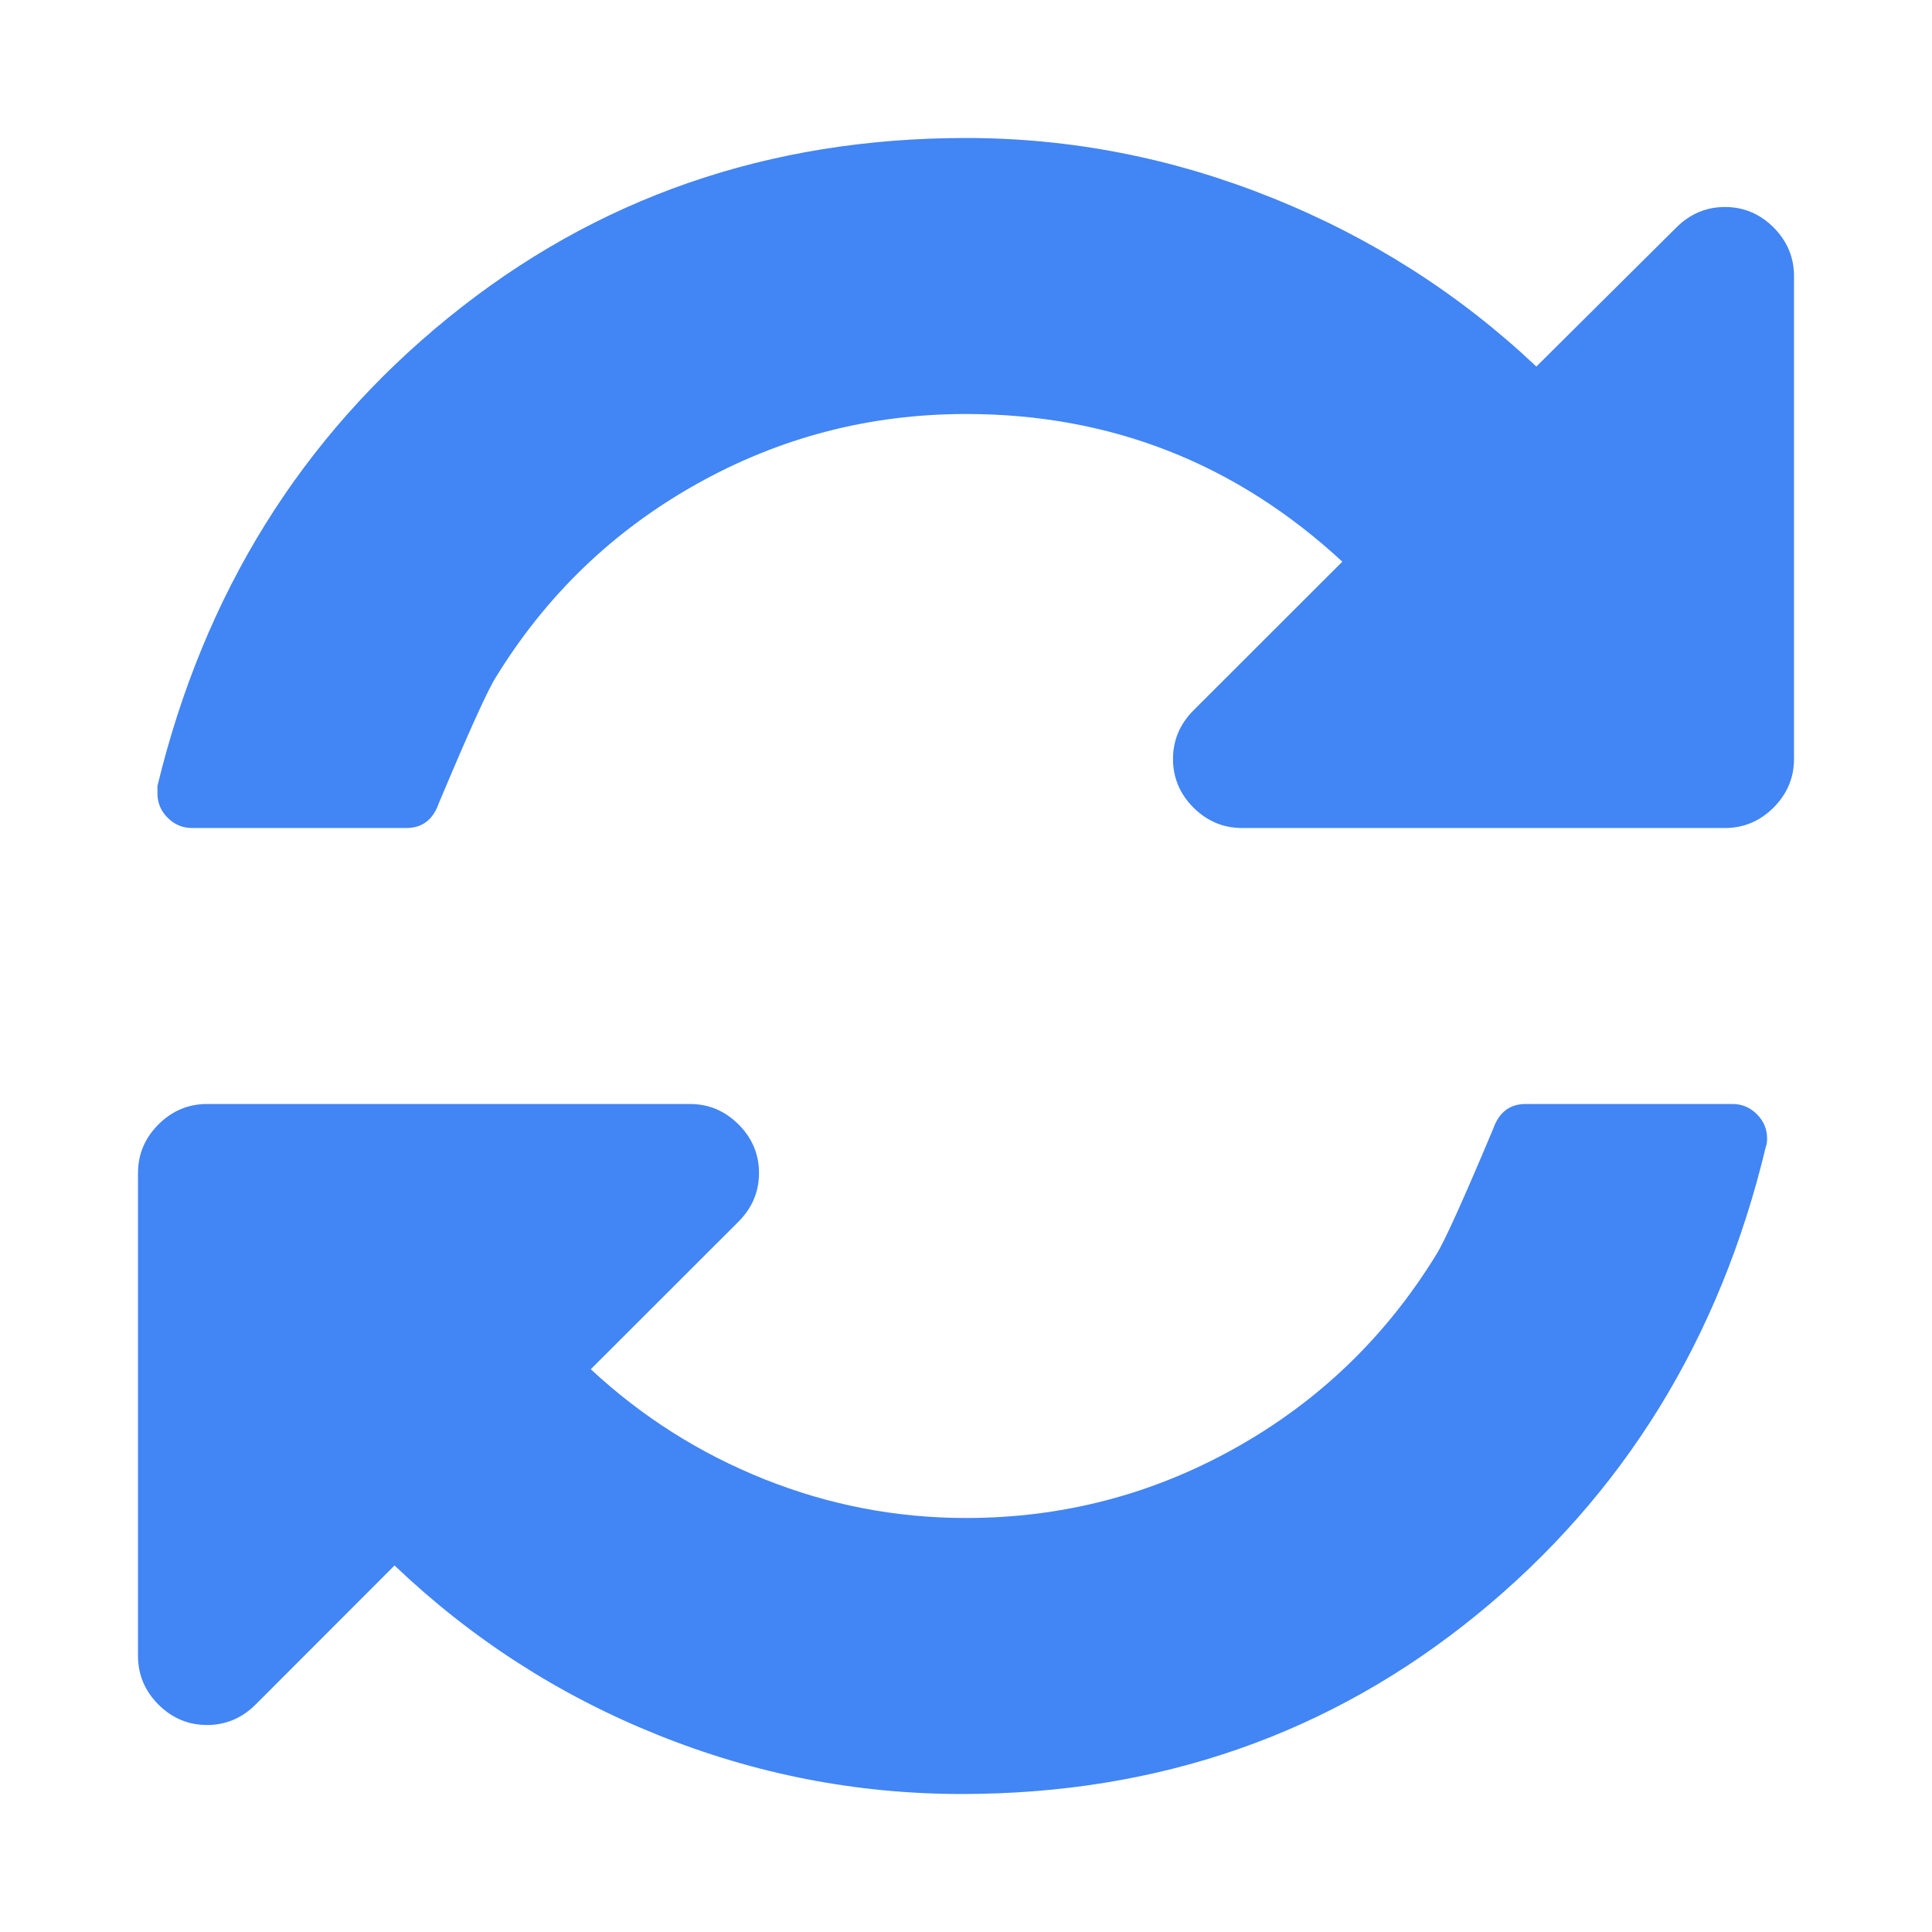
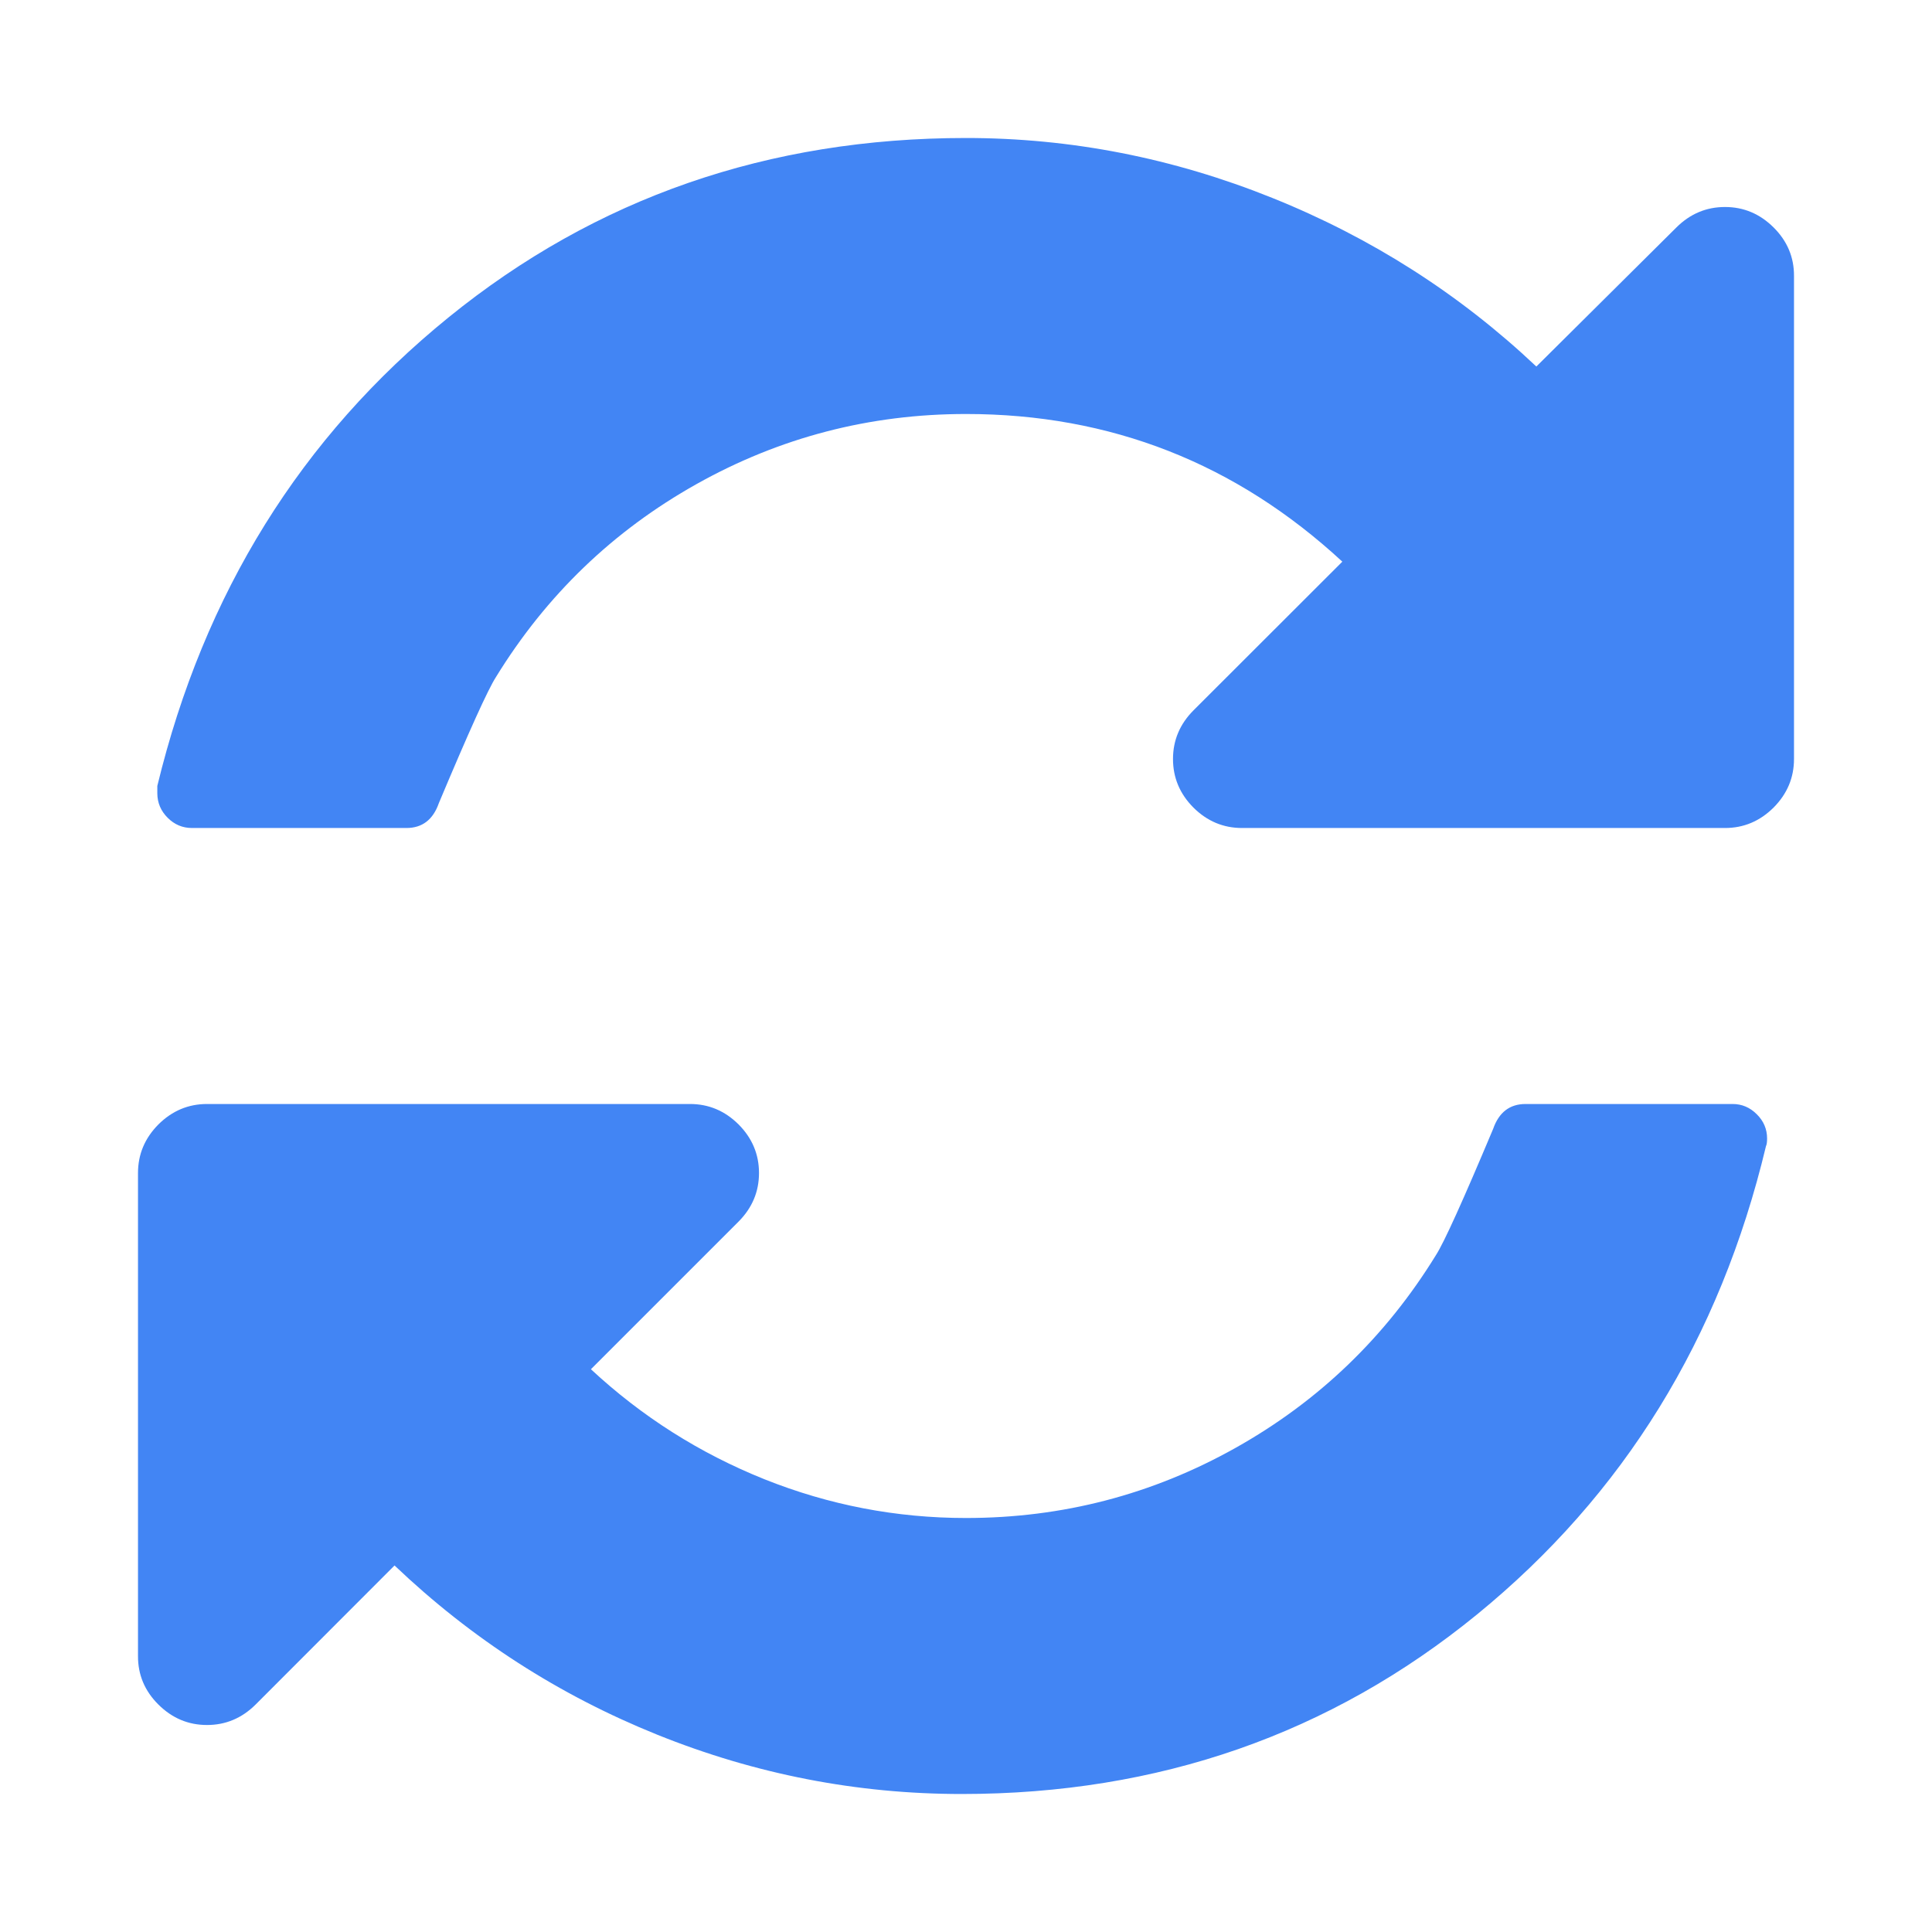
- <svg xmlns="http://www.w3.org/2000/svg" fill="#4285f4" width="800px" height="800px" viewBox="0 0 14 14" role="img" focusable="false" aria-hidden="true">
-   <g id="SVGRepo_bgCarrier" stroke-width="0" />
-   <g id="SVGRepo_tracerCarrier" stroke-linecap="round" stroke-linejoin="round" />
-   <g id="SVGRepo_iconCarrier">
-     <path d="m 12.805,8.25 q 0,0.039 -0.008,0.055 -0.5,2.094 -2.094,3.395 Q 9.109,13 6.969,13 5.828,13 4.762,12.57 3.695,12.141 2.859,11.344 L 1.852,12.352 Q 1.703,12.5 1.5,12.5 1.297,12.5 1.148,12.352 1,12.203 1,12 V 8.5 Q 1,8.297 1.148,8.148 1.297,8 1.5,8 H 5 Q 5.203,8 5.352,8.148 5.5,8.297 5.5,8.5 5.5,8.703 5.352,8.852 L 4.281,9.922 Q 4.836,10.438 5.539,10.719 6.242,11 7,11 8.047,11 8.953,10.492 9.859,9.984 10.406,9.094 10.492,8.961 10.82,8.18 10.883,8 11.055,8 h 1.5 q 0.102,0 0.176,0.074 0.074,0.074 0.074,0.176 z M 13,2 V 5.5 Q 13,5.703 12.852,5.852 12.703,6 12.5,6 H 9 Q 8.797,6 8.648,5.852 8.5,5.703 8.5,5.5 8.5,5.297 8.648,5.148 L 9.727,4.07 Q 8.57,3 7,3 5.953,3 5.047,3.508 4.141,4.016 3.594,4.906 3.508,5.039 3.18,5.82 3.117,6 2.945,6 H 1.391 Q 1.289,6 1.215,5.926 1.141,5.852 1.141,5.75 V 5.695 Q 1.648,3.602 3.25,2.301 4.852,1 7,1 8.141,1 9.219,1.434 10.297,1.867 11.133,2.656 L 12.148,1.648 Q 12.297,1.5 12.5,1.5 12.703,1.5 12.852,1.648 13,1.797 13,2 z" />
-   </g>
+ <svg xmlns="http://www.w3.org/2000/svg" width="800" height="800" fill="#4285f4" aria-hidden="true" viewBox="0 0 14 14">
+   <path d="M12.805 8.25q0 .04-.008.055-.5 2.093-2.094 3.394T6.969 13q-1.14 0-2.207-.43t-1.903-1.226l-1.007 1.008q-.149.148-.352.148t-.352-.148T1 12V8.5q0-.203.148-.352Q1.297 8 1.5 8H5q.203 0 .352.148.148.149.148.352t-.148.352l-1.07 1.07q.554.515 1.257.797Q6.242 11 7 11q1.047 0 1.953-.508t1.453-1.398q.086-.133.414-.914.063-.18.235-.18h1.5q.101 0 .175.074.075.074.075.176M13 2v3.5q0 .203-.148.352Q12.703 6 12.5 6H9q-.203 0-.352-.148Q8.5 5.703 8.5 5.5t.148-.352L9.727 4.07Q8.57 3 7 3q-1.047 0-1.953.508T3.594 4.906q-.086.133-.414.914-.063.18-.235.18H1.391q-.102 0-.176-.074T1.14 5.75v-.055q.507-2.093 2.109-3.394T7 1q1.14 0 2.219.434 1.078.433 1.914 1.222l1.015-1.008q.149-.148.352-.148t.352.148T13 2" />
</svg>
